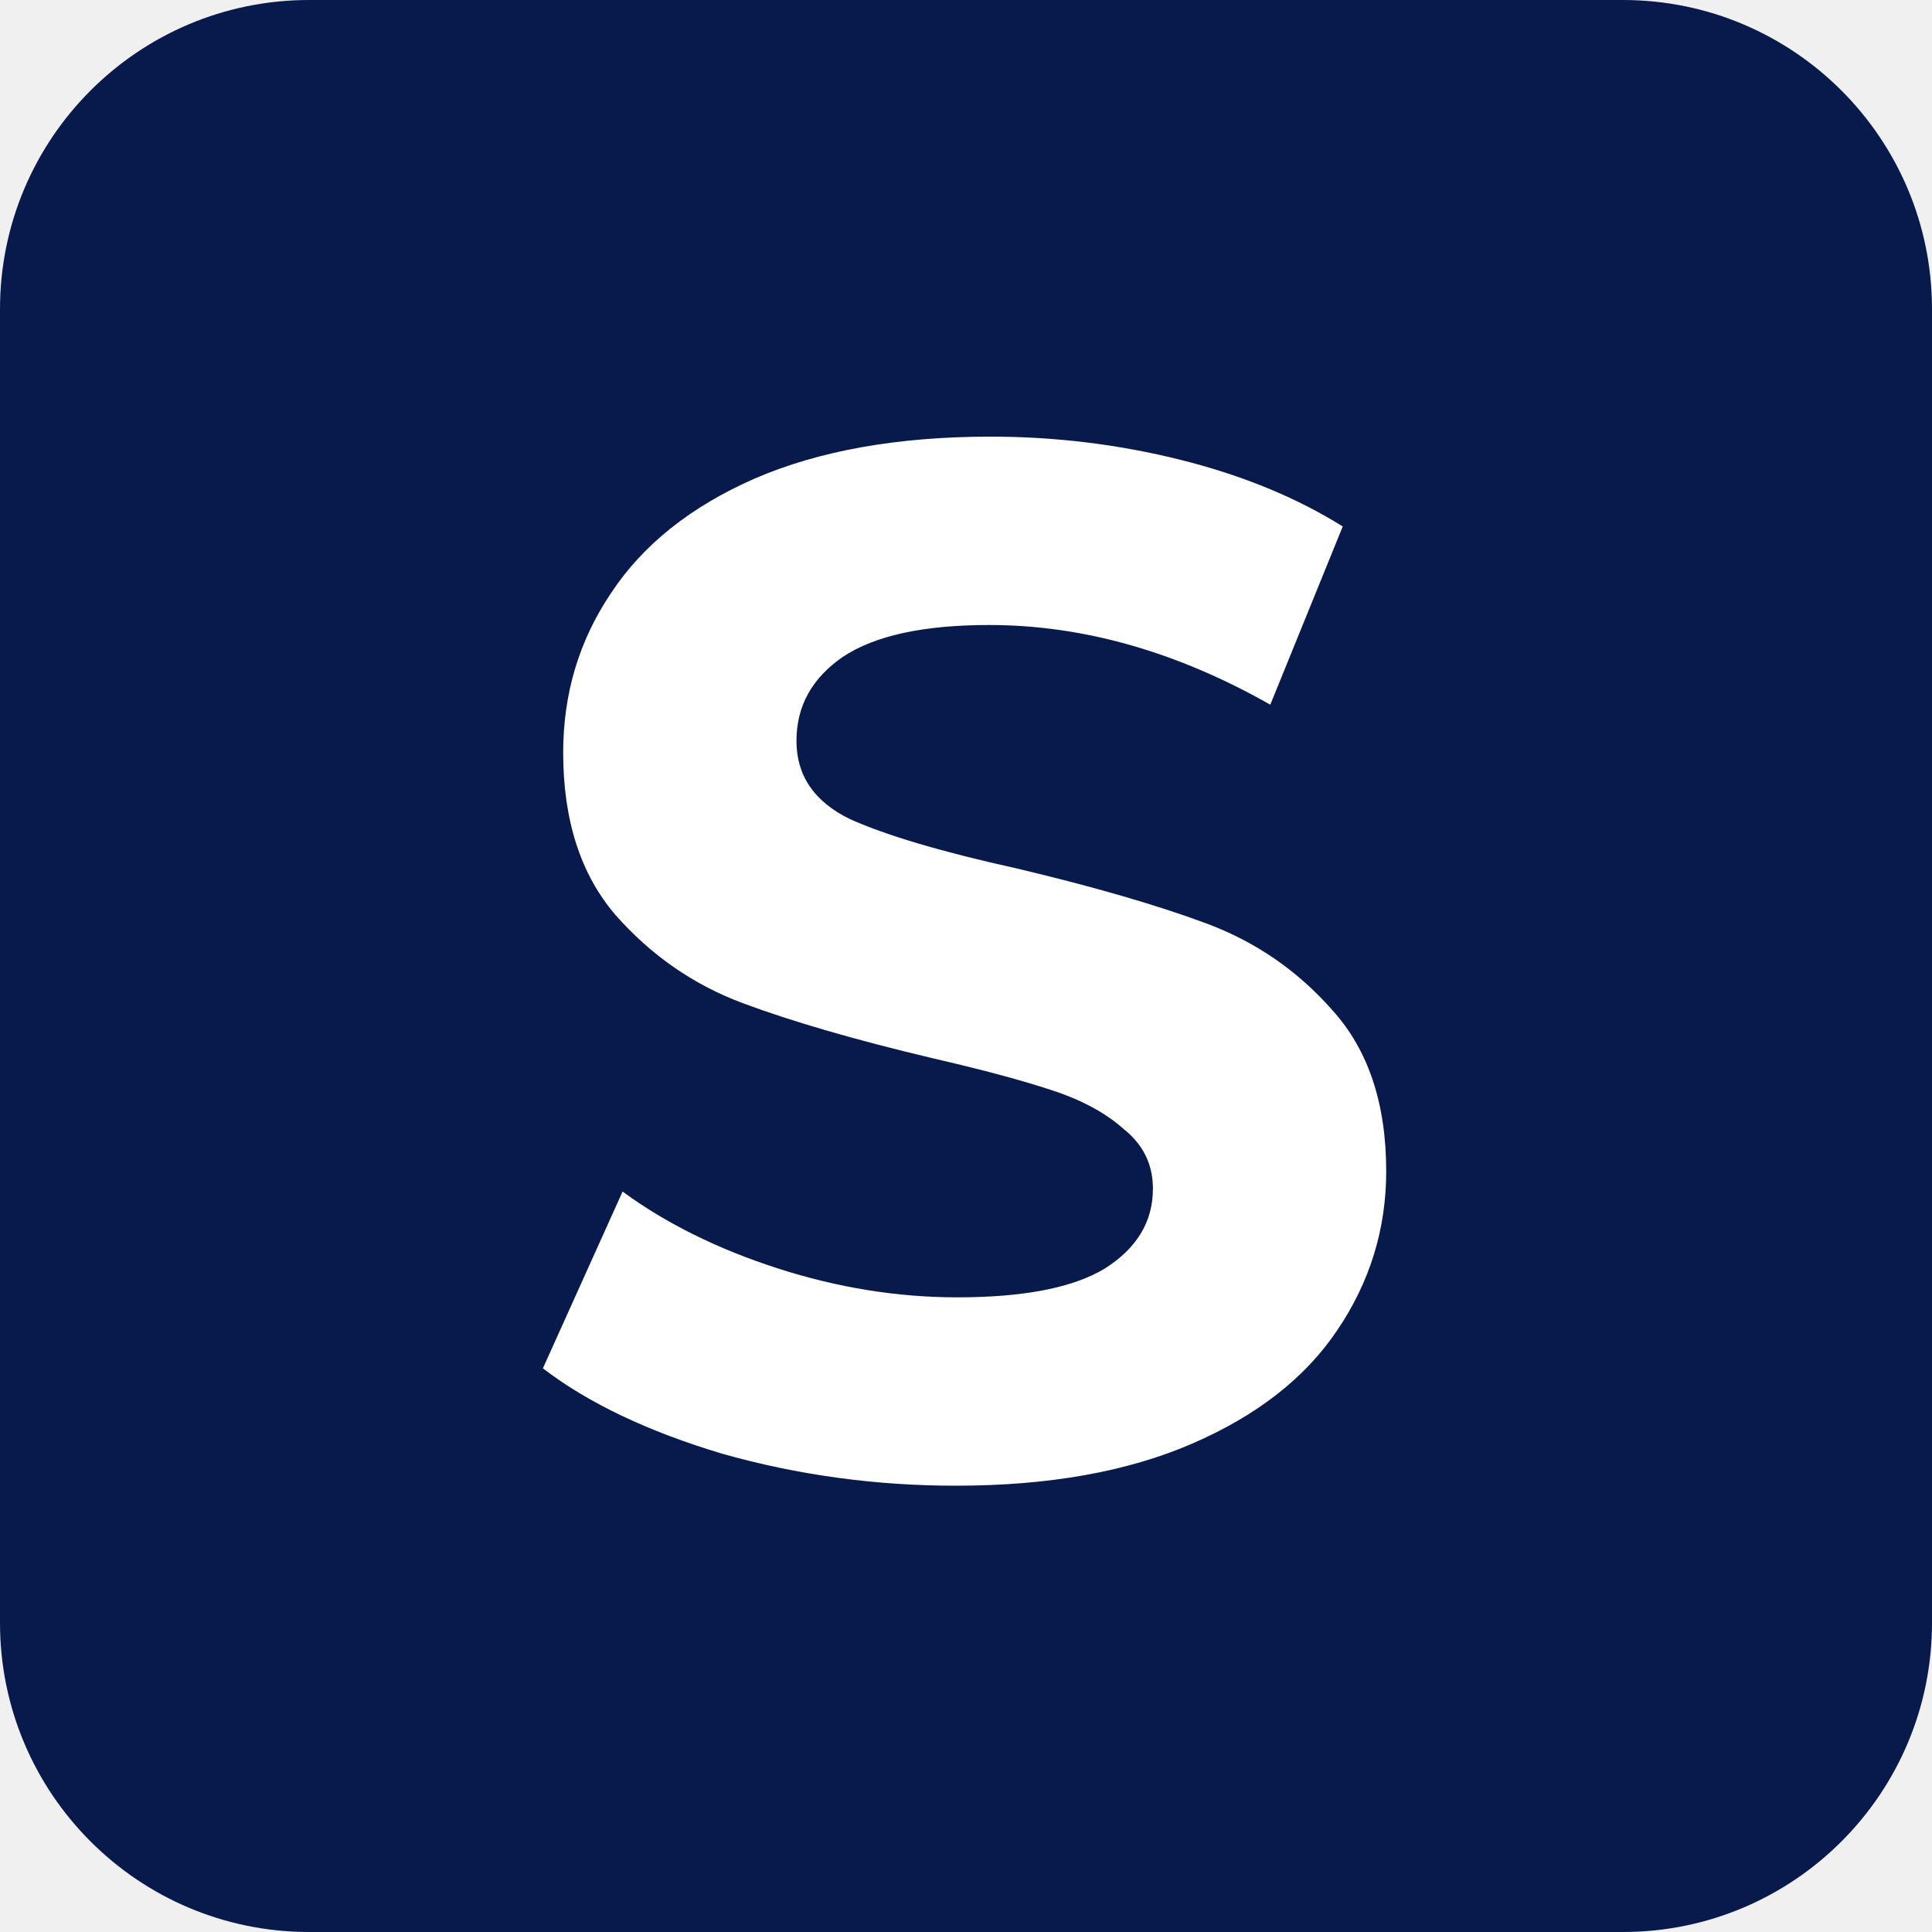
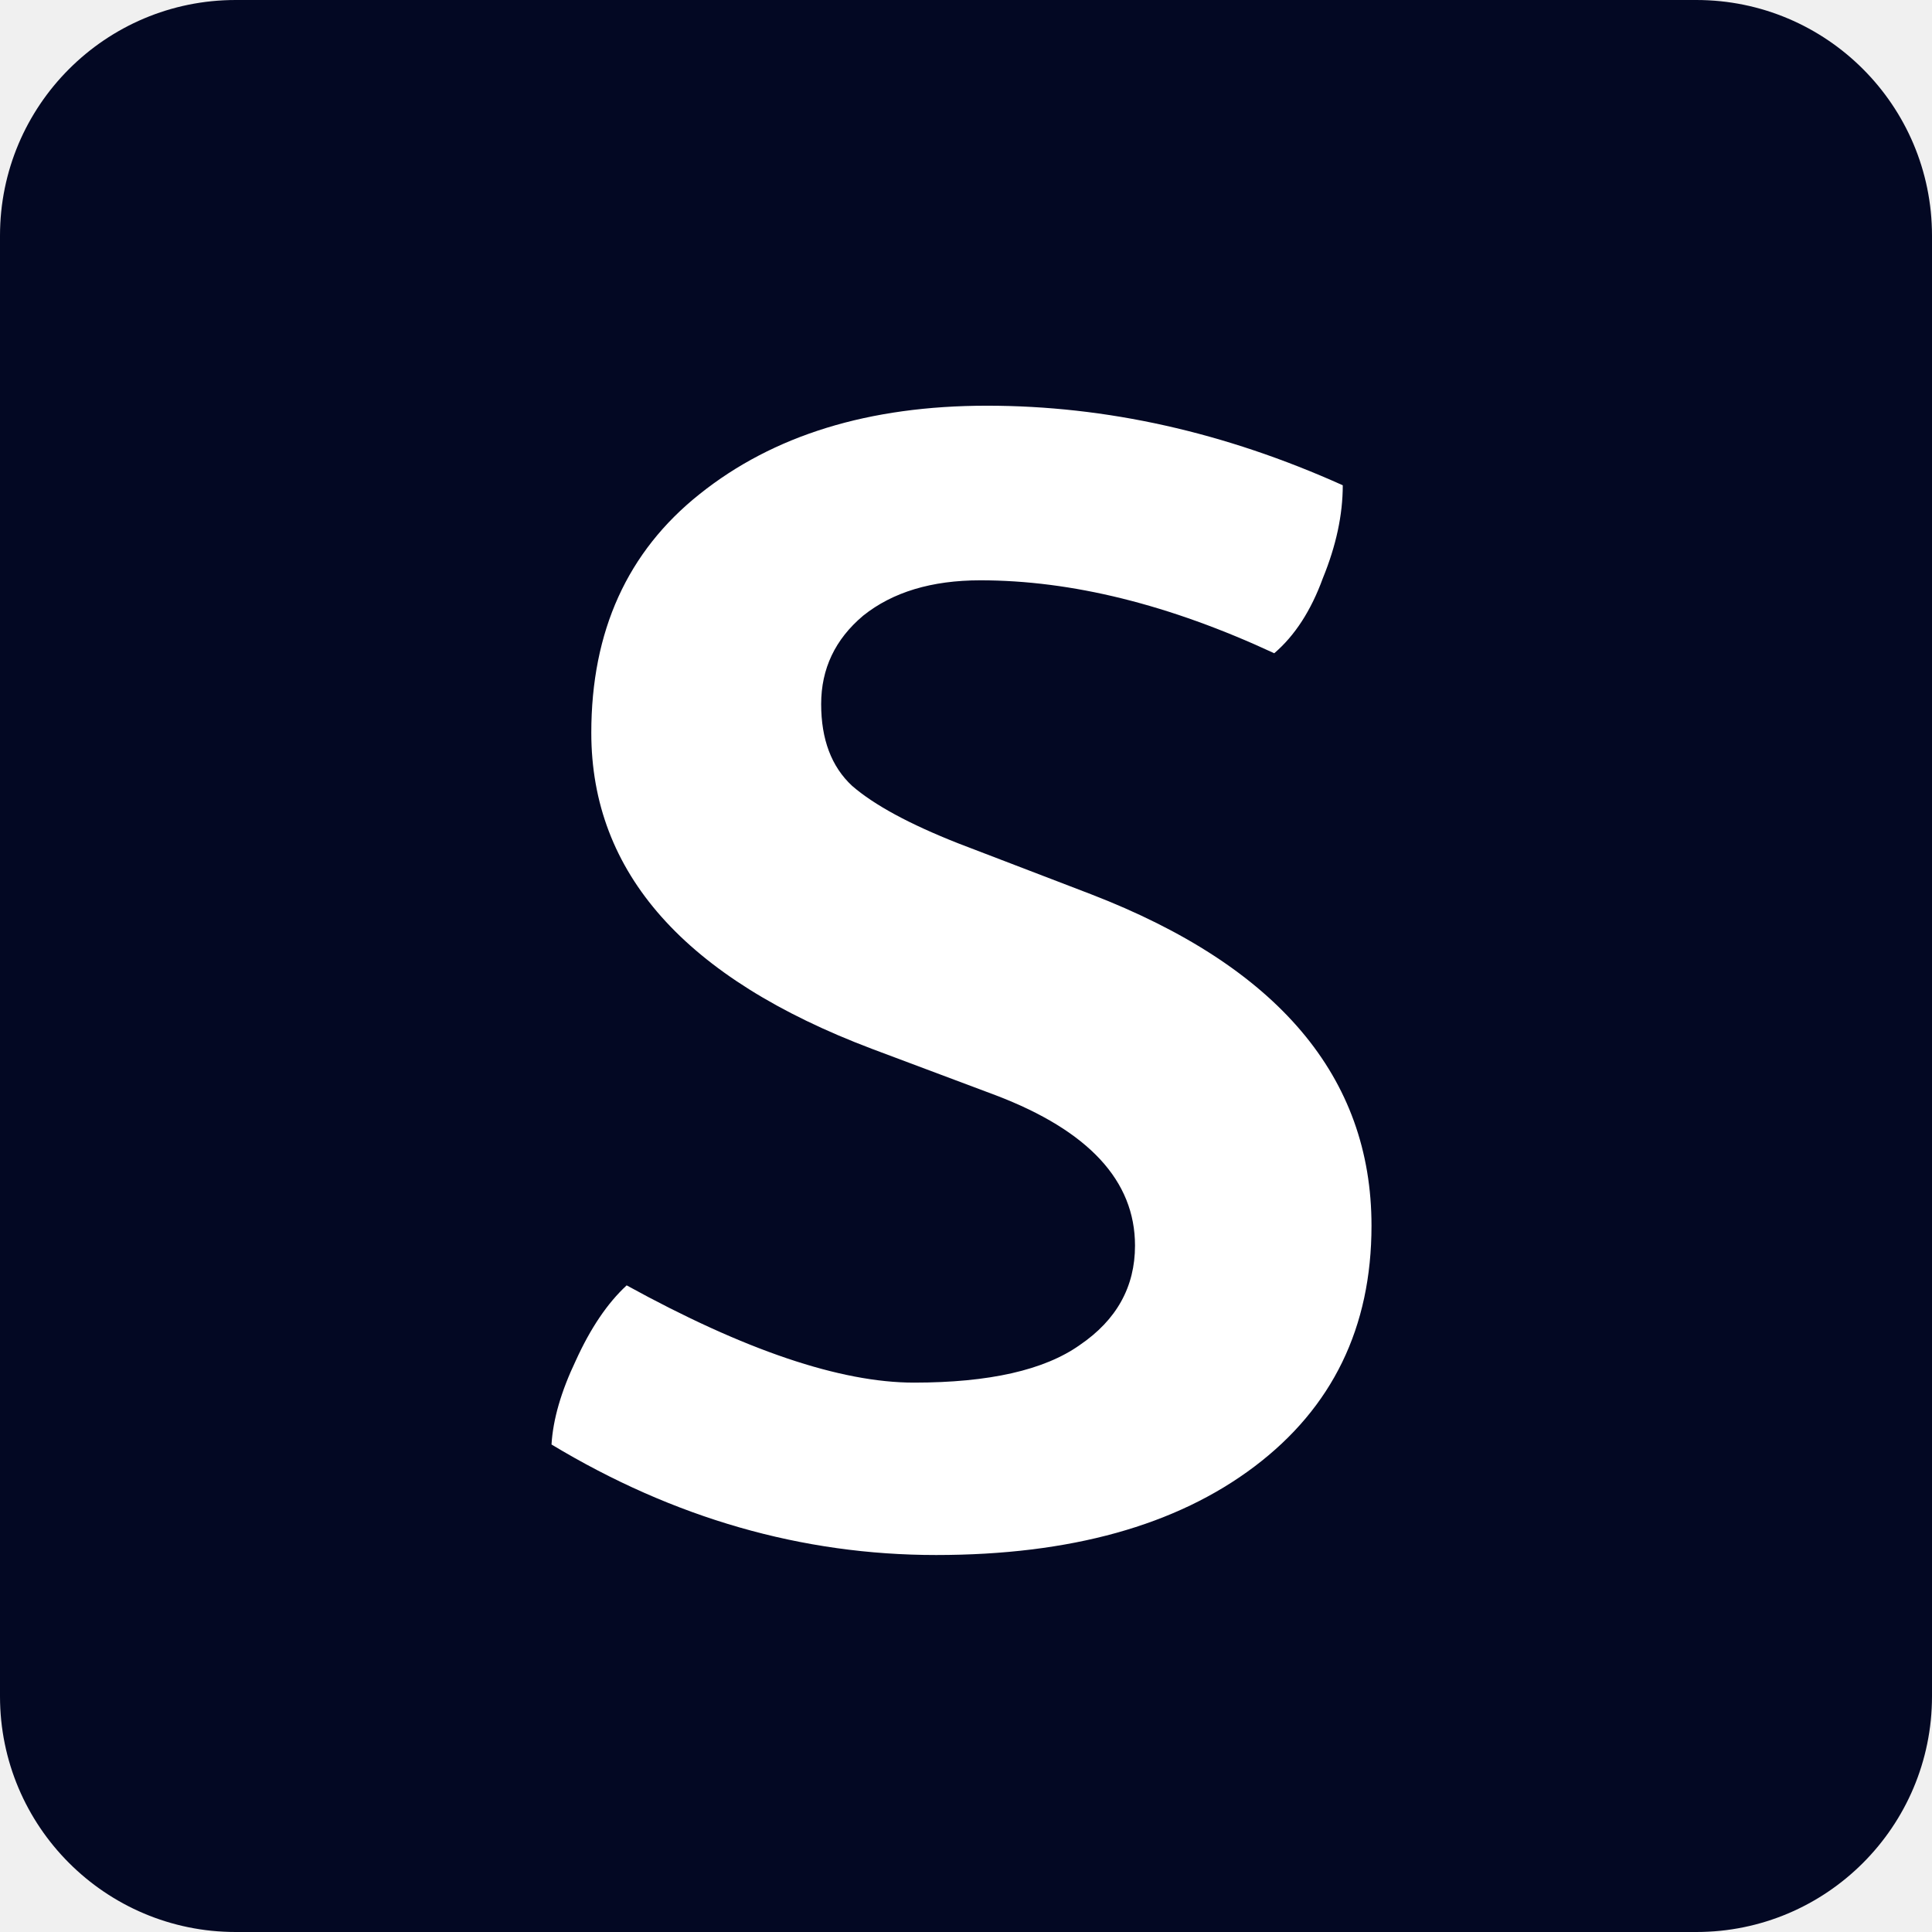
- <svg xmlns="http://www.w3.org/2000/svg" width="100" height="100" viewBox="0 0 100 100" fill="none">
-   <rect width="100" height="100" rx="16" fill="#071A4B" />
-   <path d="M49.475 76.9C45.325 76.9 41.3 76.35 37.4 75.25C33.55 74.1 30.45 72.625 28.1 70.825L32.225 61.675C34.475 63.325 37.15 64.65 40.25 65.65C43.35 66.65 46.45 67.15 49.55 67.15C53 67.15 55.55 66.65 57.2 65.65C58.85 64.6 59.675 63.225 59.675 61.525C59.675 60.275 59.175 59.25 58.175 58.45C57.225 57.6 55.975 56.925 54.425 56.425C52.925 55.925 50.875 55.375 48.275 54.775C44.275 53.825 41 52.875 38.45 51.925C35.9 50.975 33.7 49.45 31.85 47.35C30.05 45.25 29.15 42.45 29.15 38.95C29.15 35.9 29.975 33.15 31.625 30.7C33.275 28.2 35.75 26.225 39.05 24.775C42.4 23.325 46.475 22.6 51.275 22.6C54.625 22.6 57.9 23 61.1 23.8C64.3 24.6 67.1 25.75 69.5 27.25L65.75 36.475C60.9 33.725 56.05 32.35 51.2 32.35C47.8 32.35 45.275 32.9 43.625 34C42.025 35.1 41.225 36.55 41.225 38.35C41.225 40.15 42.15 41.5 44 42.4C45.9 43.25 48.775 44.1 52.625 44.95C56.625 45.9 59.9 46.85 62.45 47.8C65 48.75 67.175 50.25 68.975 52.3C70.825 54.35 71.75 57.125 71.75 60.625C71.75 63.625 70.9 66.375 69.2 68.875C67.55 71.325 65.05 73.275 61.7 74.725C58.35 76.175 54.275 76.9 49.475 76.9Z" fill="white" />
+ <svg xmlns="http://www.w3.org/2000/svg" width="500" height="500" viewBox="0 0 500 500" fill="none">
+   <rect width="500" height="500" rx="61" fill="#030823" />
+   <path d="M142.732 373.836C143.113 367.353 145.211 360.108 149.024 352.1C152.837 343.711 157.223 337.228 162.18 332.652C192.687 349.431 217.473 357.82 236.54 357.82C255.988 357.82 270.288 354.579 279.44 348.096C288.973 341.613 293.74 333.033 293.74 322.356C293.74 305.577 281.728 292.612 257.704 283.46L225.672 271.448C177.243 253.144 153.028 225.879 153.028 189.652C153.028 163.34 162.371 142.748 181.056 127.876C200.123 112.623 224.909 104.996 255.416 104.996C286.304 104.996 317.001 111.86 347.508 125.588C347.508 133.215 345.792 141.223 342.36 149.612C339.309 158.001 335.115 164.484 329.776 169.06C302.701 156.476 277.343 150.184 253.7 150.184C241.116 150.184 231.011 153.235 223.384 159.336C216.139 165.437 212.516 173.064 212.516 182.216C212.516 191.368 215.185 198.423 220.524 203.38C226.244 208.337 235.396 213.295 247.98 218.252L282.3 231.408C330.729 250.093 354.944 278.693 354.944 317.208C354.944 343.52 344.839 364.303 324.628 379.556C304.417 394.809 276.961 402.436 242.26 402.436C207.559 402.436 174.383 392.903 142.732 373.836Z" fill="white" />
</svg>
